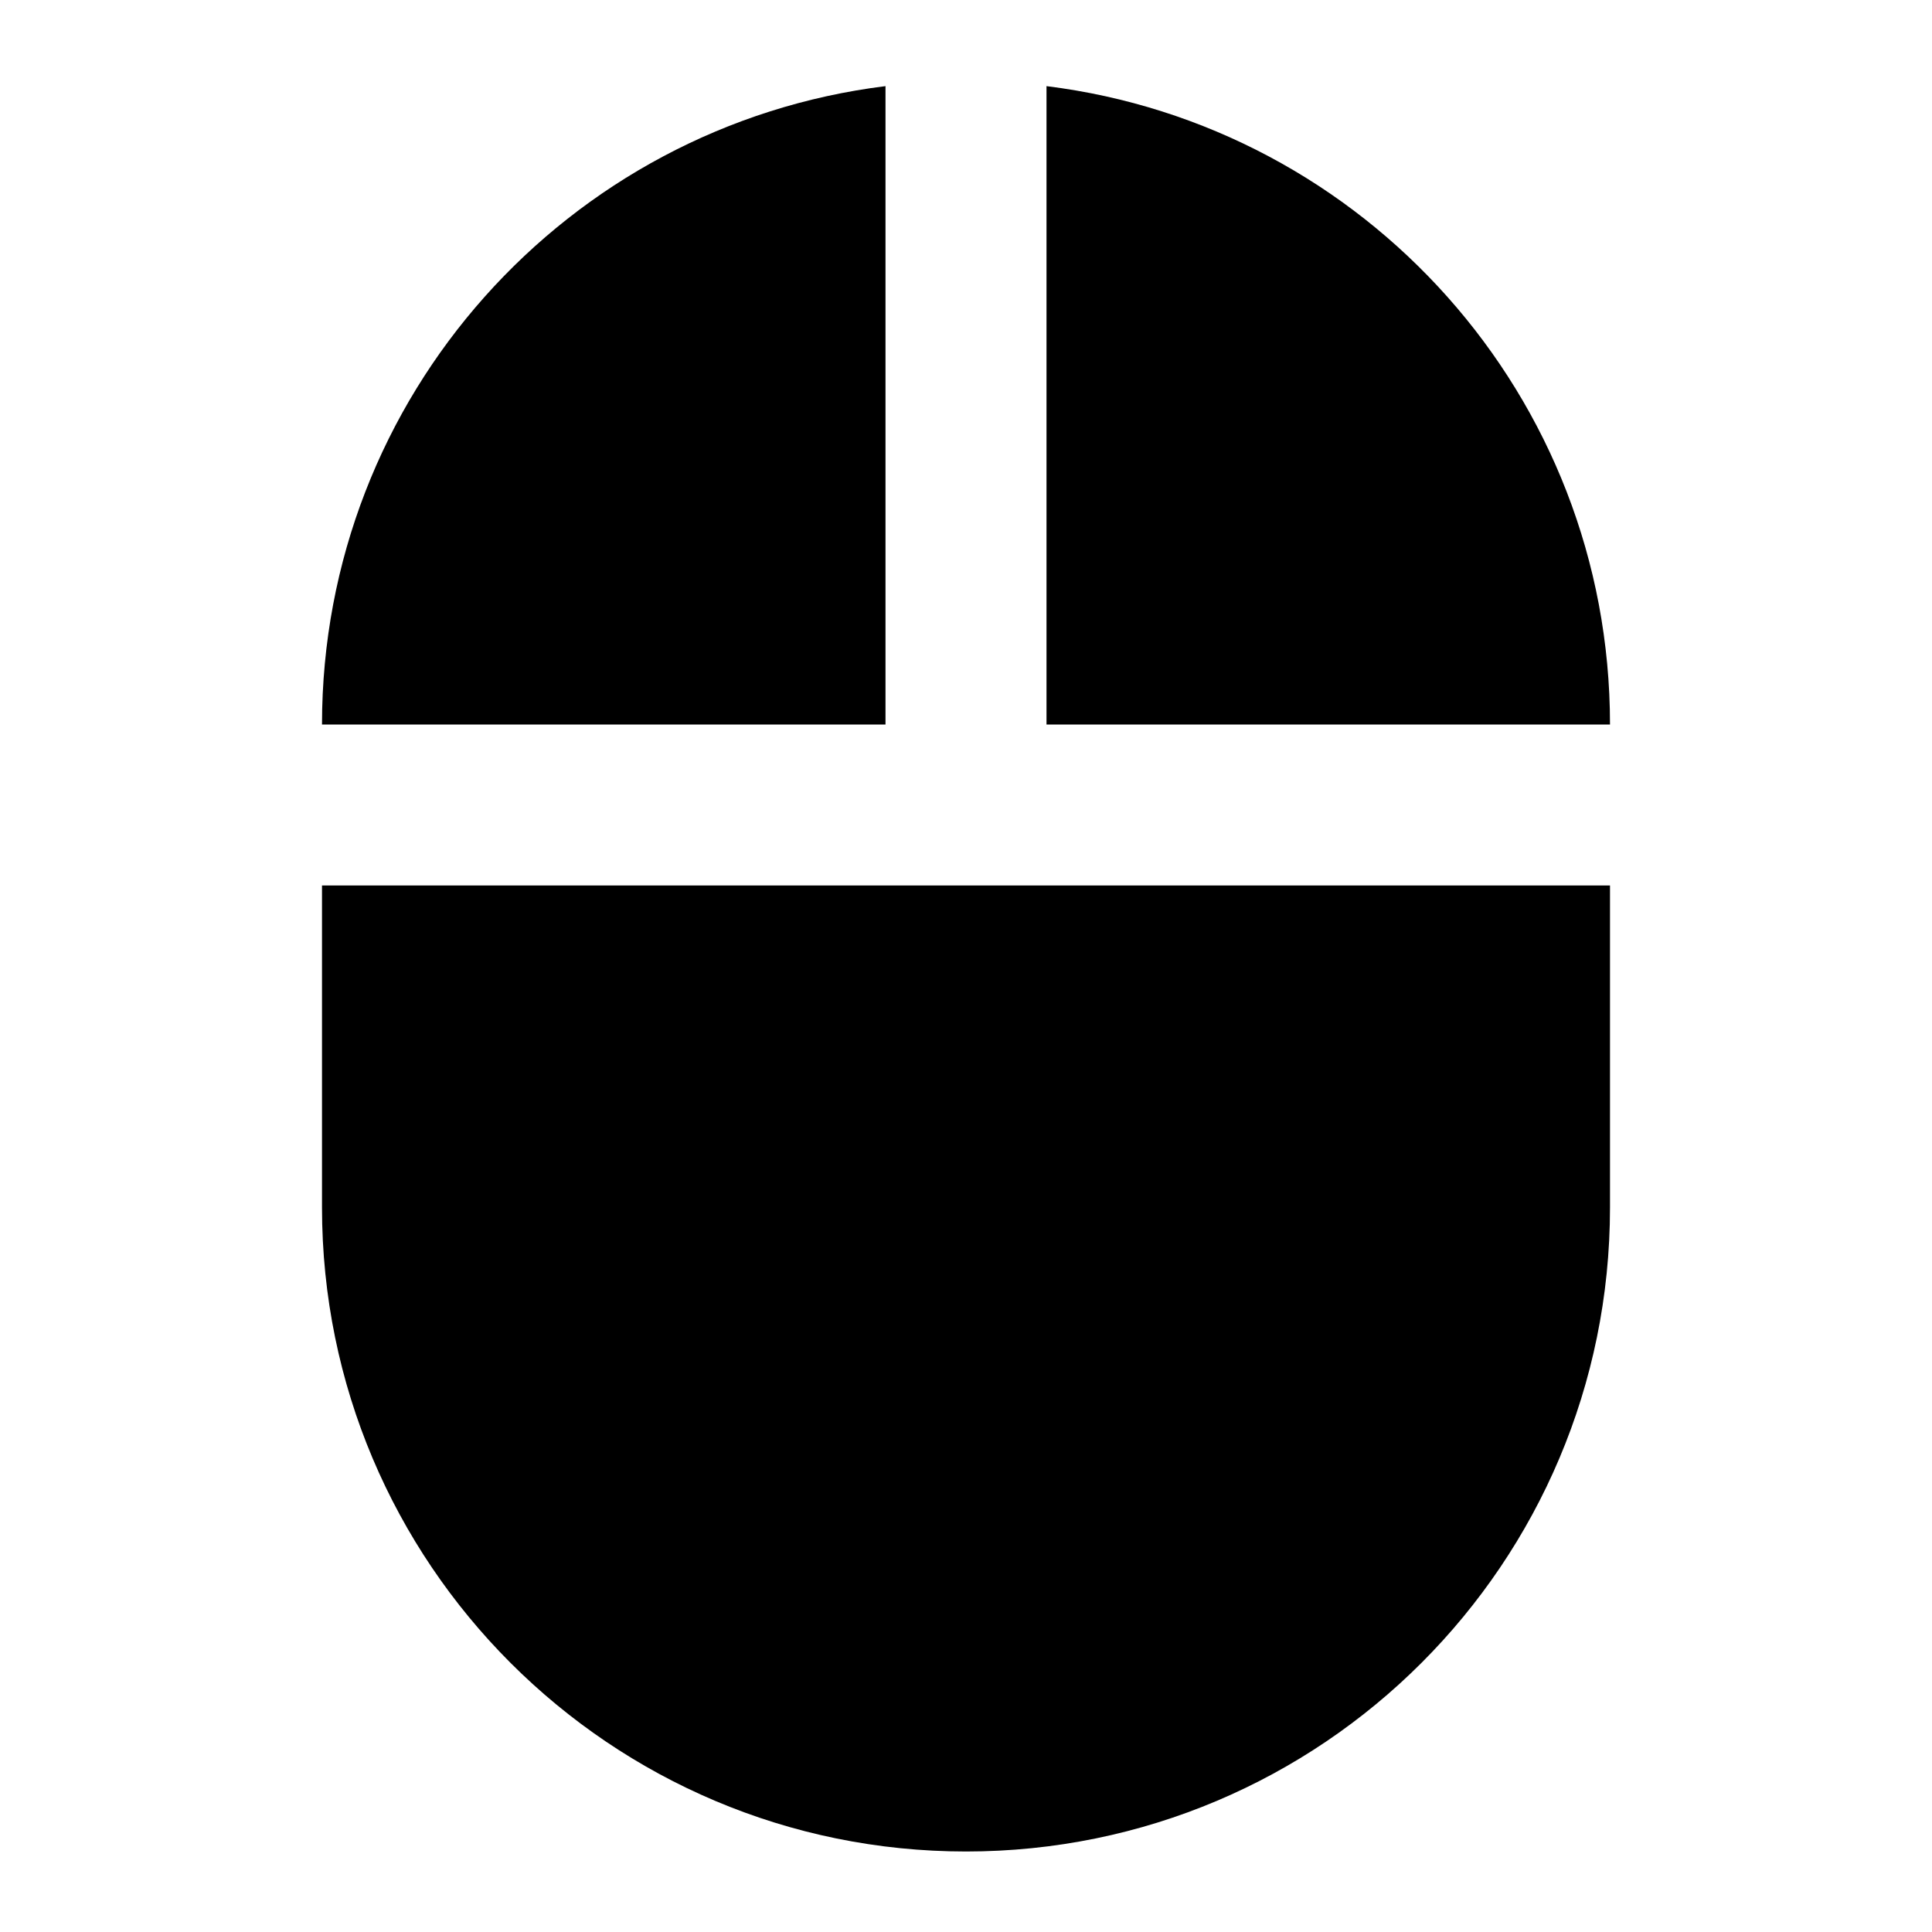
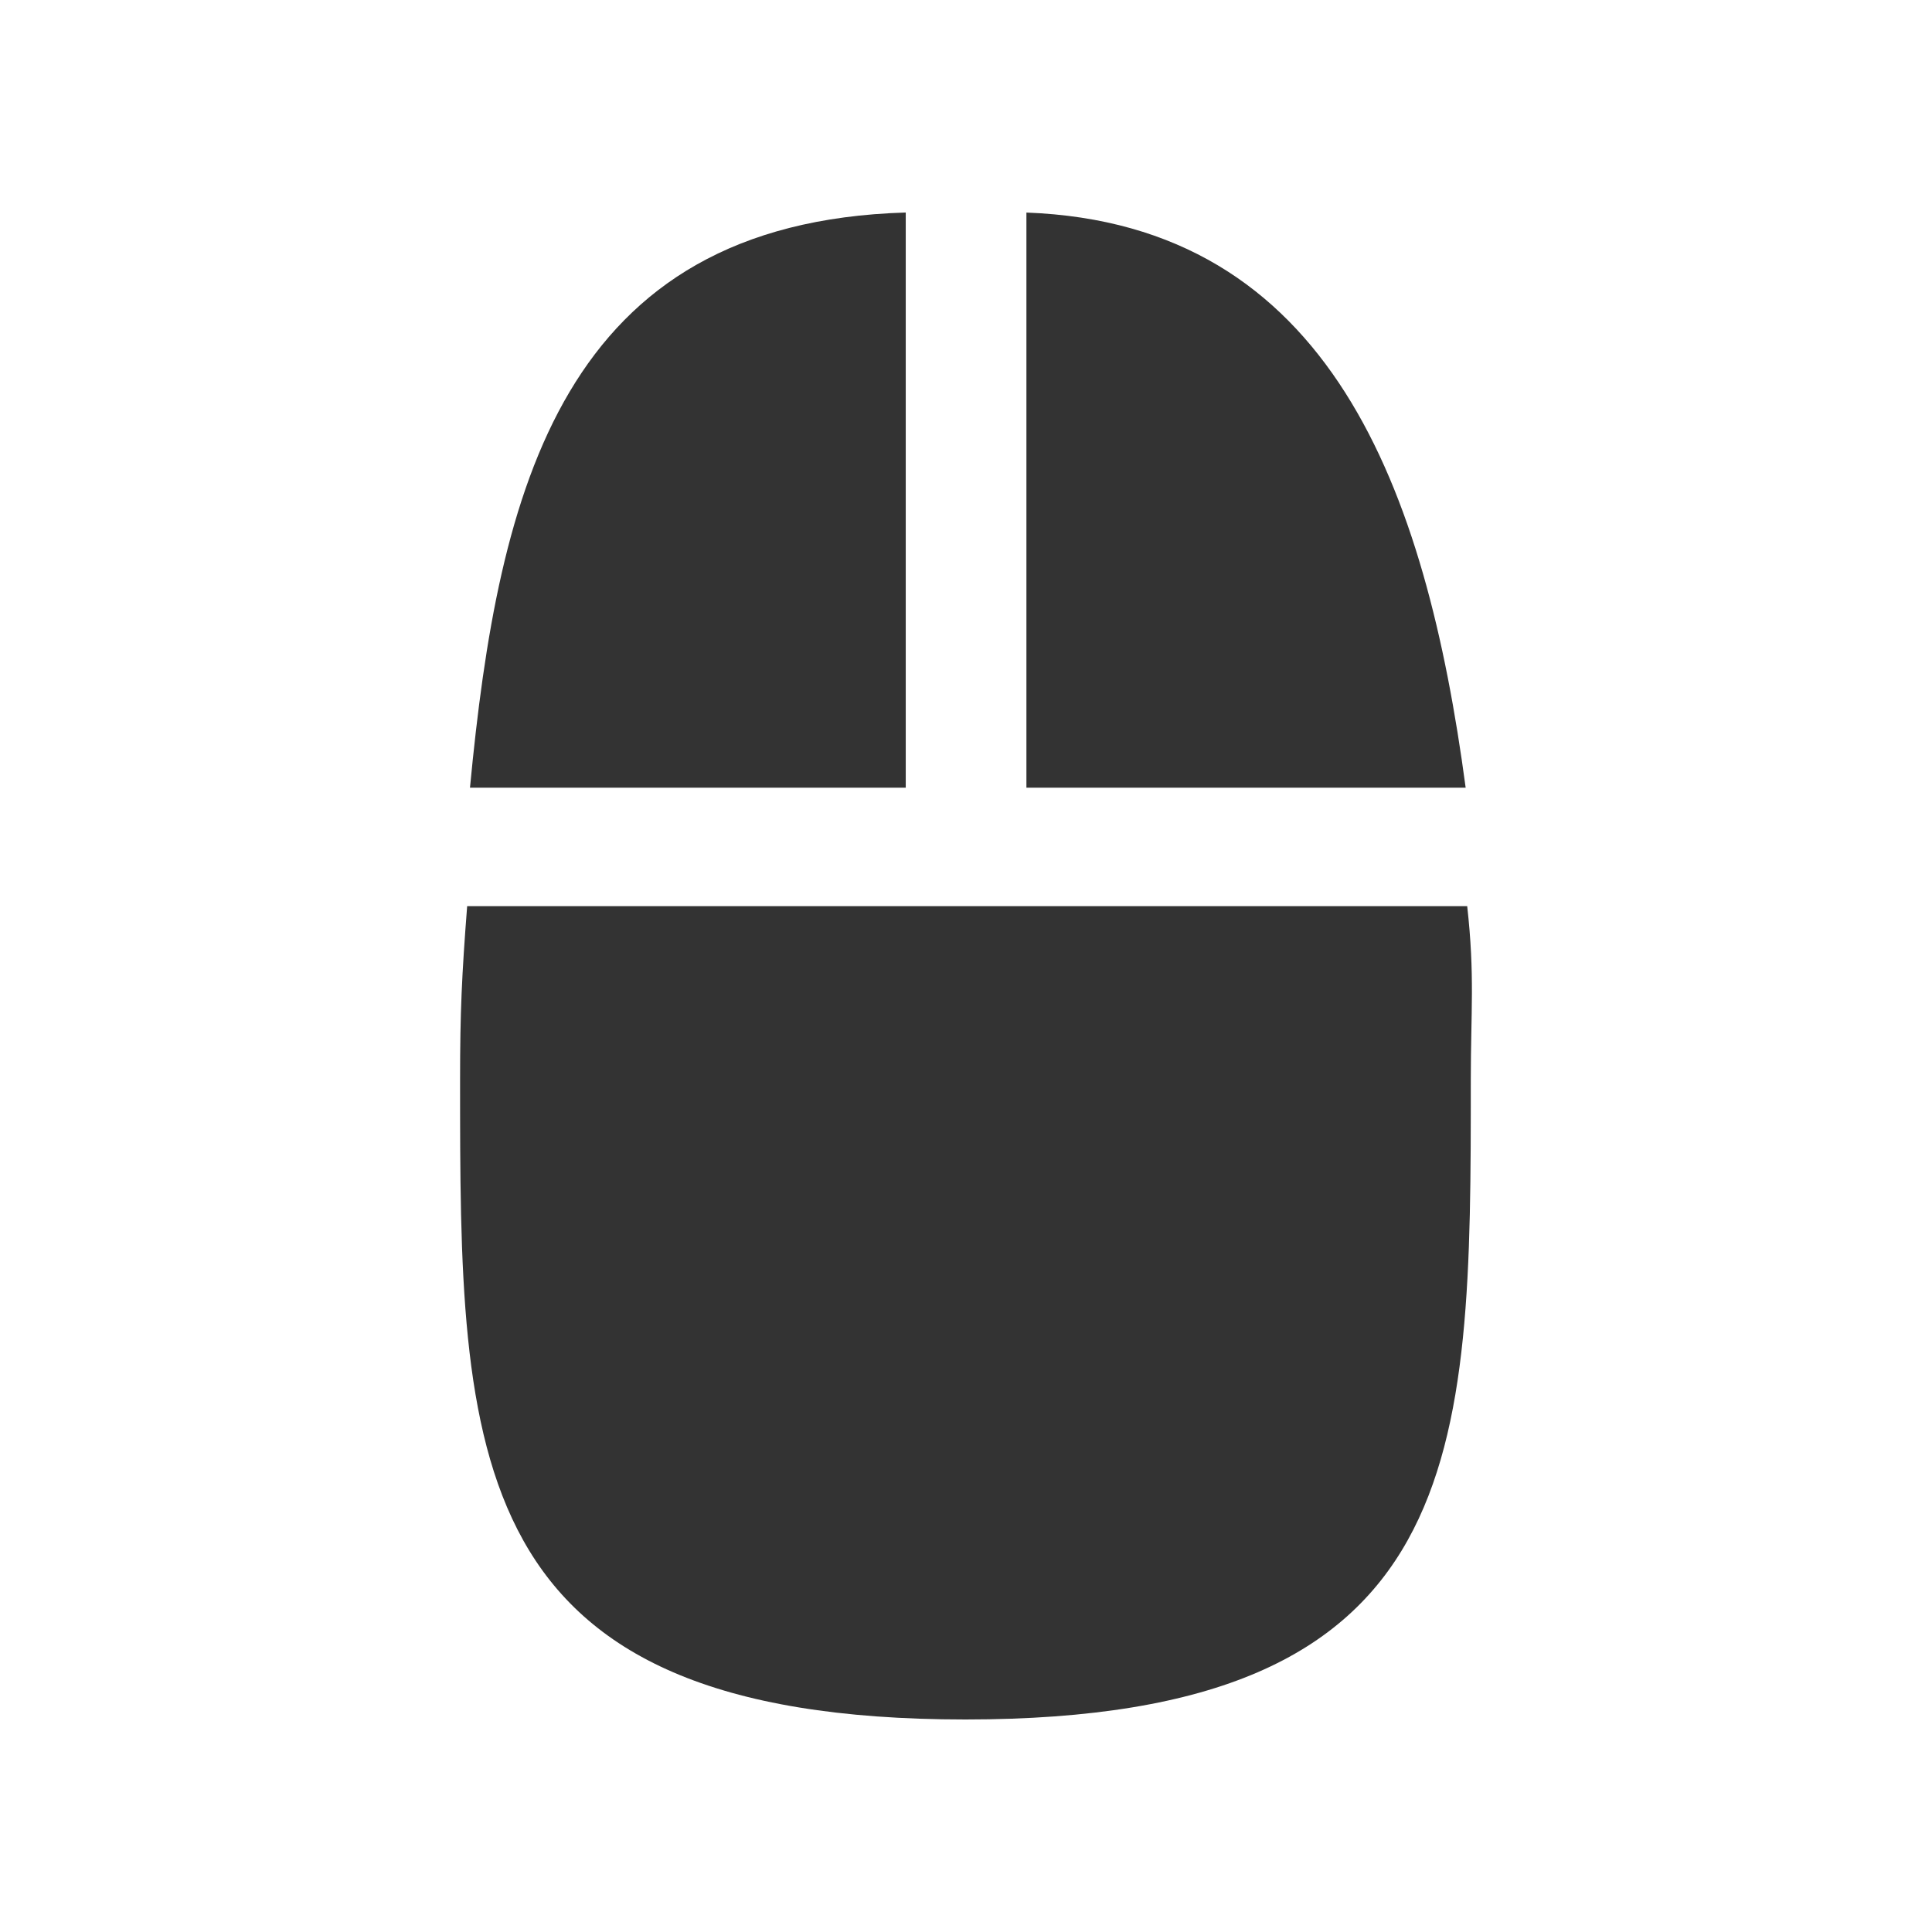
- <svg xmlns="http://www.w3.org/2000/svg" width="24" height="24" viewBox="0 0 24 24">
-   <path d="M0 0h24v24h-24z" fill="none" />
-   <path d="M13 1.07v7.93h7c0-4.08-3.05-7.44-7-7.93zm-9 13.93c0 4.42 3.58 8 8 8s8-3.58 8-8v-4h-16v4zm7-13.93c-3.95.49-7 3.85-7 7.93h7v-7.93z" />
+ <svg xmlns="http://www.w3.org/2000/svg" version="1.0" x="0px" y="0px" width="96px" height="96px" viewBox="0 0 96 96" enable-background="new 0 0 96 96" xml:space="preserve">
+   <g id="_x31_2_hardware_mouse">
+     <g display="inline">
+       <g>
+         <path fill="#333333" d="M72.904,45.025H23.213c-0.266,3.433-0.352,5.27-0.352,8.611c0,18.669,0,31.804,25.111,31.804     s25.111-13.135,25.111-31.804C73.084,50.295,73.289,48.458,72.904,45.025z M51.002,10.562v28.578h21.826     C70.846,24.314,66.116,11.129,51.002,10.562z M45.006,10.56c-17.081,0.505-20.24,13.721-21.653,28.581h21.653V10.56z" />
+       </g>
+     </g>
+   </g>
</svg>
